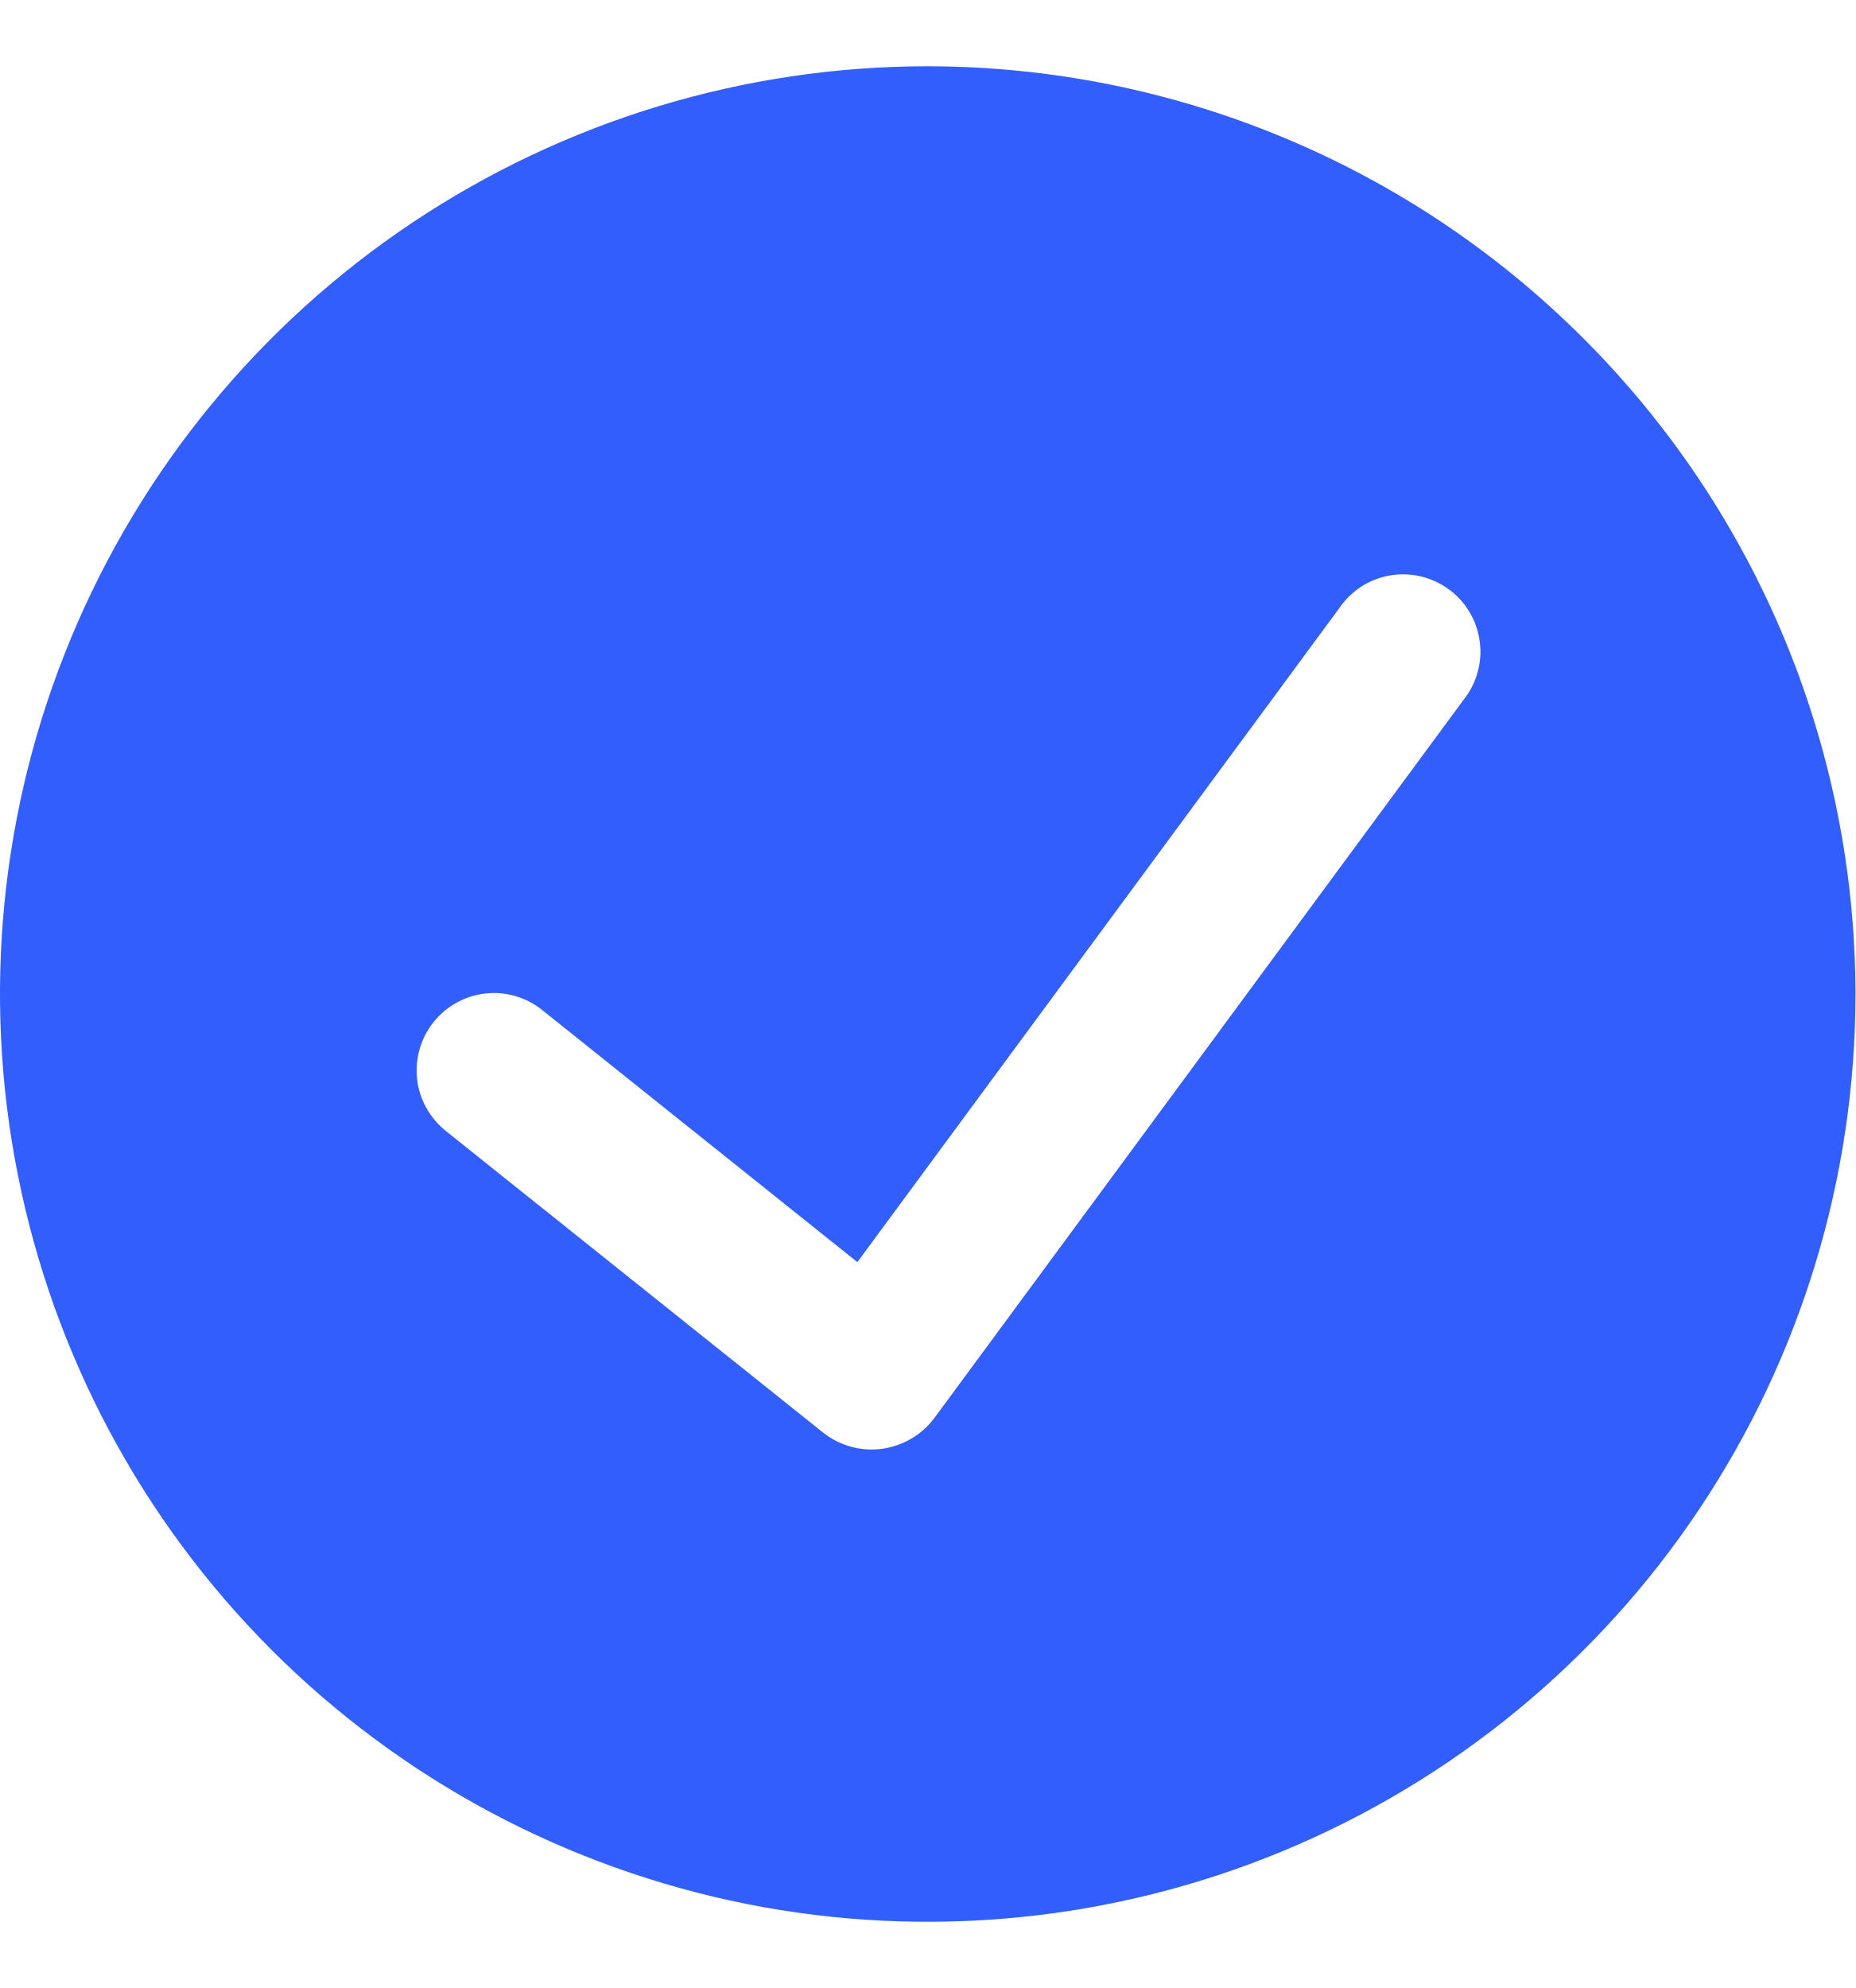
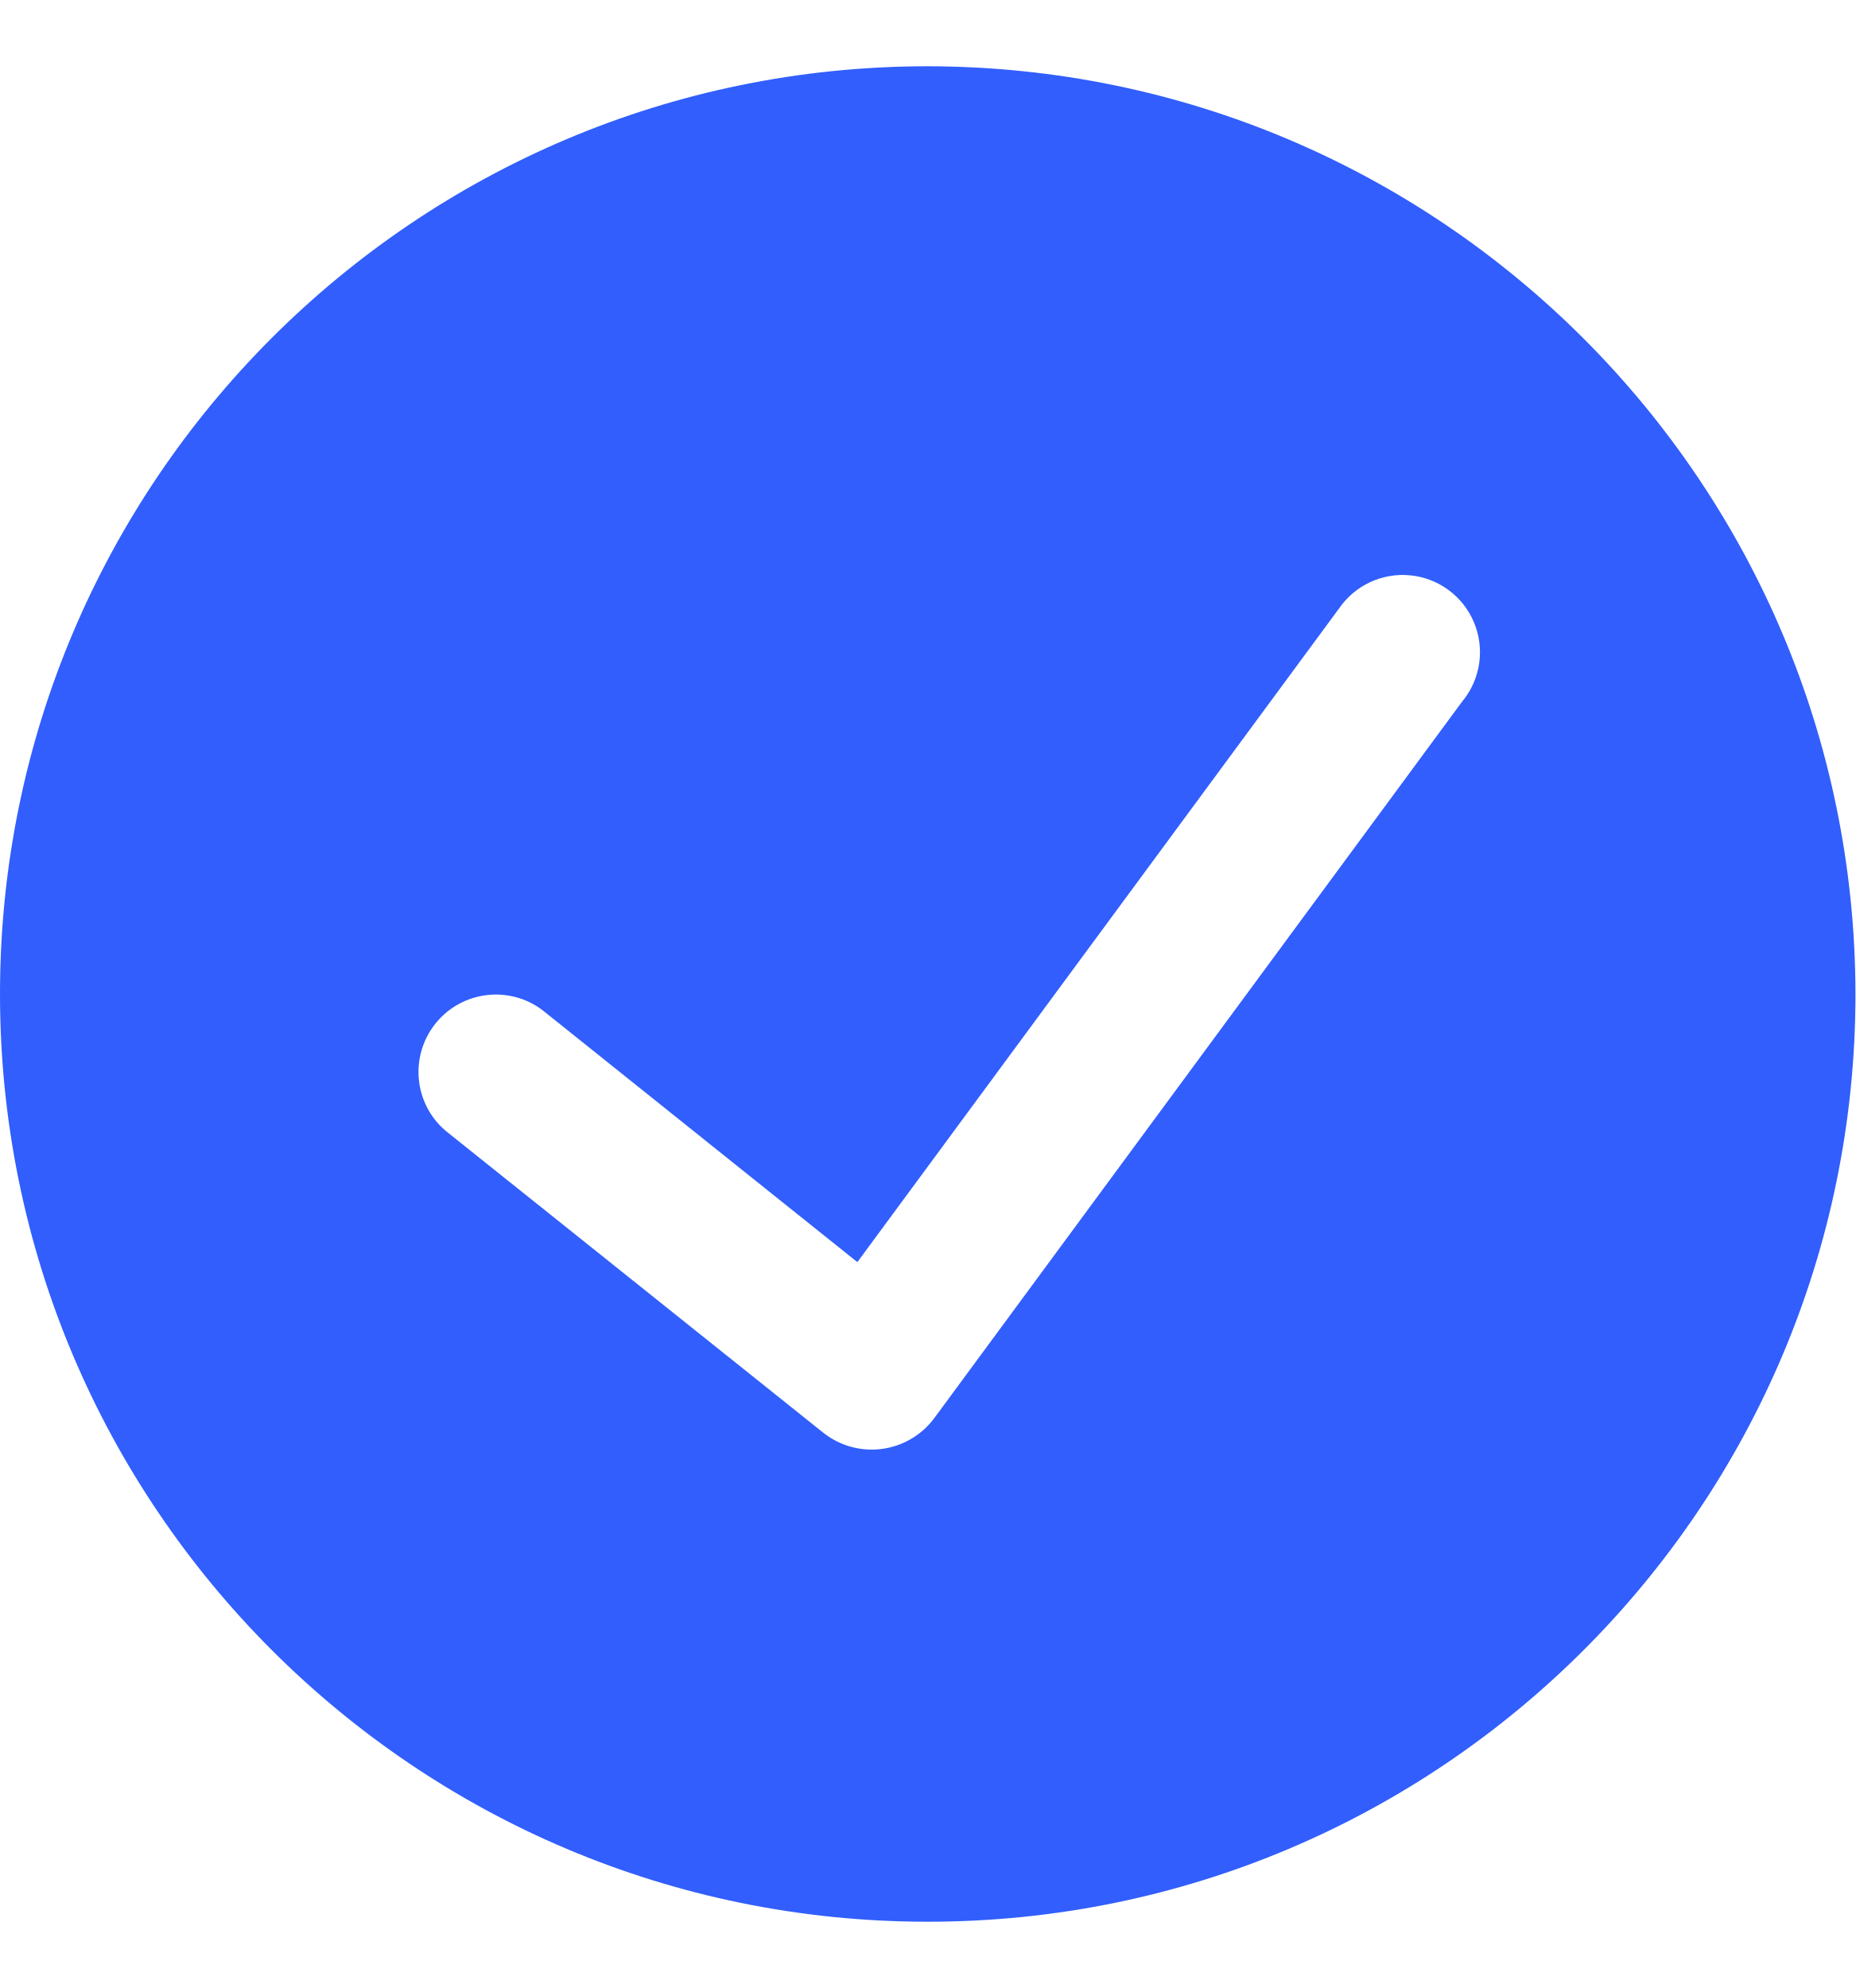
- <svg xmlns="http://www.w3.org/2000/svg" width="14" height="15" viewBox="0 0 14 15" fill="none">
-   <path d="M7 0.5C5.616 0.5 4.262 0.911 3.111 1.68C1.96 2.449 1.063 3.542 0.533 4.821C0.003 6.1 -0.136 7.508 0.135 8.866C0.405 10.223 1.071 11.471 2.05 12.45C3.029 13.429 4.277 14.095 5.634 14.366C6.992 14.636 8.4 14.497 9.679 13.967C10.958 13.437 12.051 12.54 12.82 11.389C13.589 10.238 14 8.884 14 7.5C13.998 5.644 13.26 3.865 11.947 2.553C10.635 1.24 8.856 0.502 7 0.5V0.5ZM11.041 5.283L7.048 10.702C7.001 10.764 6.942 10.817 6.874 10.856C6.806 10.896 6.731 10.921 6.654 10.932C6.576 10.942 6.497 10.937 6.422 10.916C6.346 10.895 6.275 10.86 6.214 10.812L3.362 8.532C3.303 8.484 3.253 8.425 3.216 8.358C3.179 8.291 3.155 8.217 3.147 8.141C3.13 7.987 3.175 7.833 3.271 7.712C3.368 7.591 3.509 7.513 3.663 7.496C3.816 7.479 3.971 7.524 4.091 7.621L6.469 9.523L10.102 4.593C10.145 4.528 10.202 4.472 10.268 4.428C10.334 4.385 10.408 4.356 10.486 4.342C10.563 4.329 10.643 4.331 10.72 4.349C10.796 4.367 10.869 4.4 10.932 4.447C10.996 4.493 11.049 4.552 11.089 4.62C11.13 4.688 11.155 4.764 11.165 4.842C11.176 4.92 11.17 4.999 11.148 5.075C11.127 5.151 11.09 5.222 11.041 5.283Z" fill="#315EFD" />
+ <svg xmlns="http://www.w3.org/2000/svg" width="14" height="15" fill="none">
+   <path d="M7 .5a7 7 0 1 0 7 7 7.009 7.009 0 0 0-7-7Zm4.04 4.783-3.992 5.419a.588.588 0 0 1-.834.11l-2.852-2.28a.584.584 0 0 1 .73-.911l2.377 1.902 3.633-4.93a.583.583 0 1 1 .939.69Z" fill="#315EFD" />
</svg>
